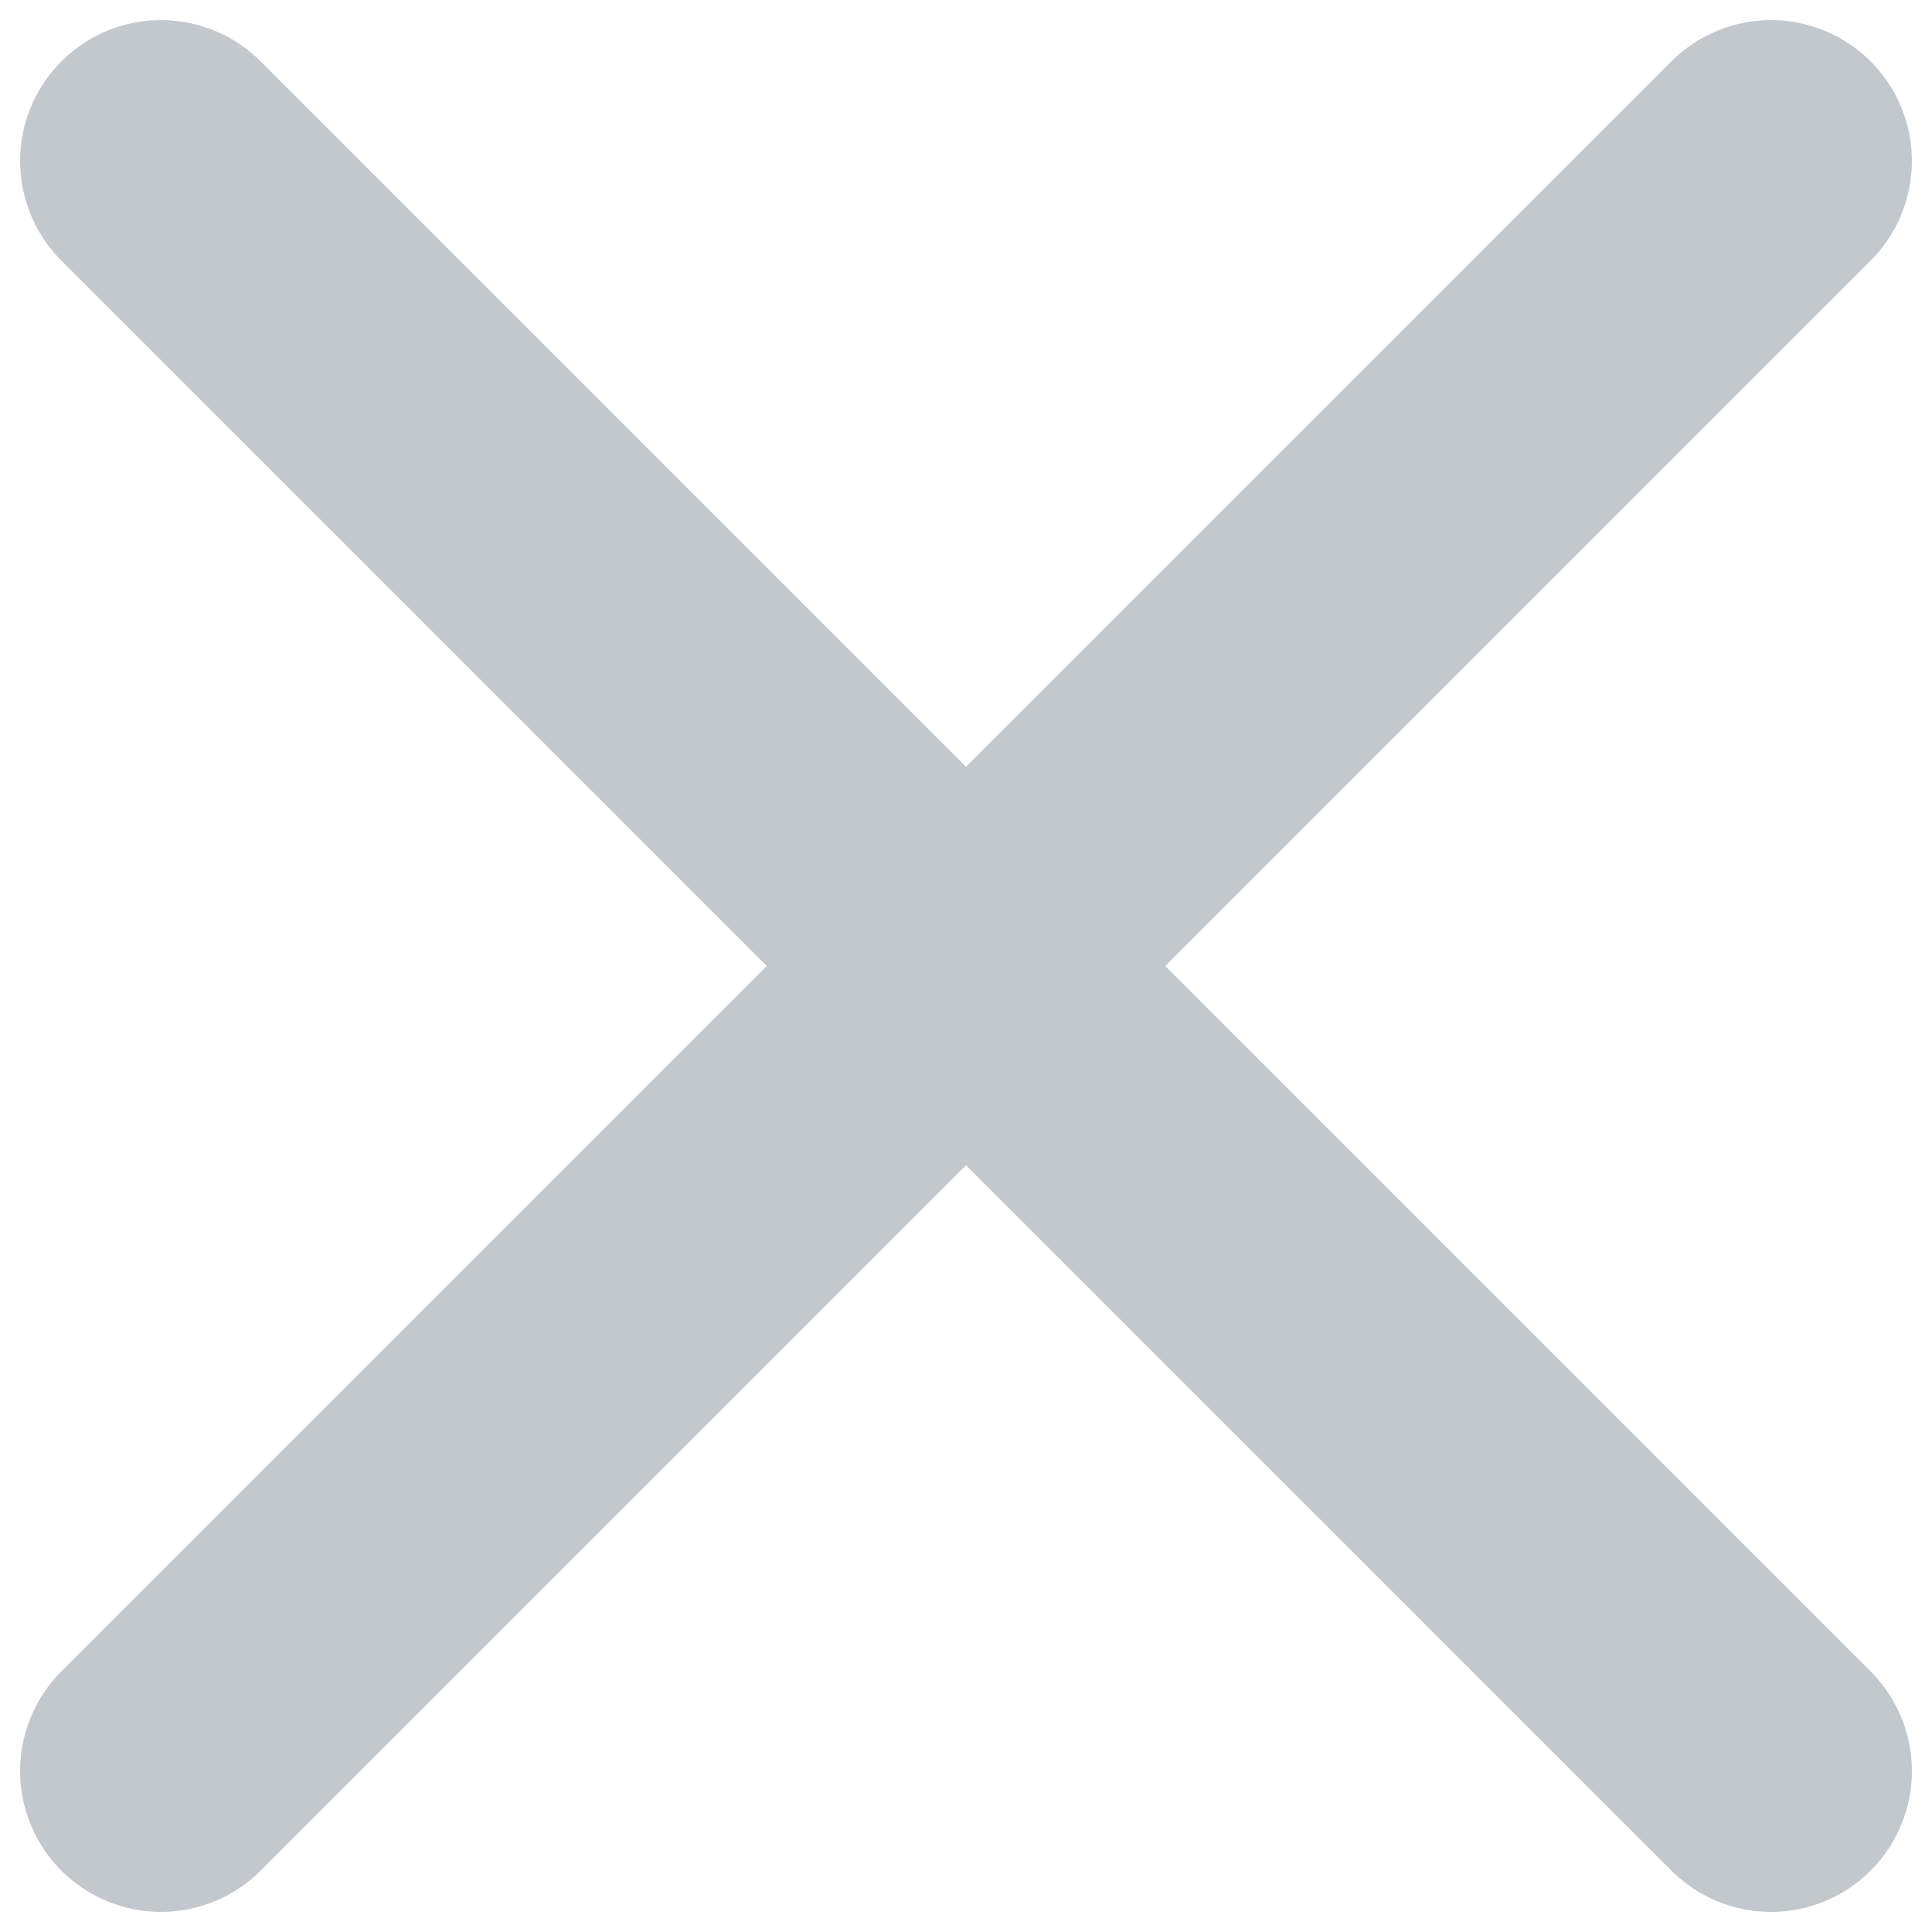
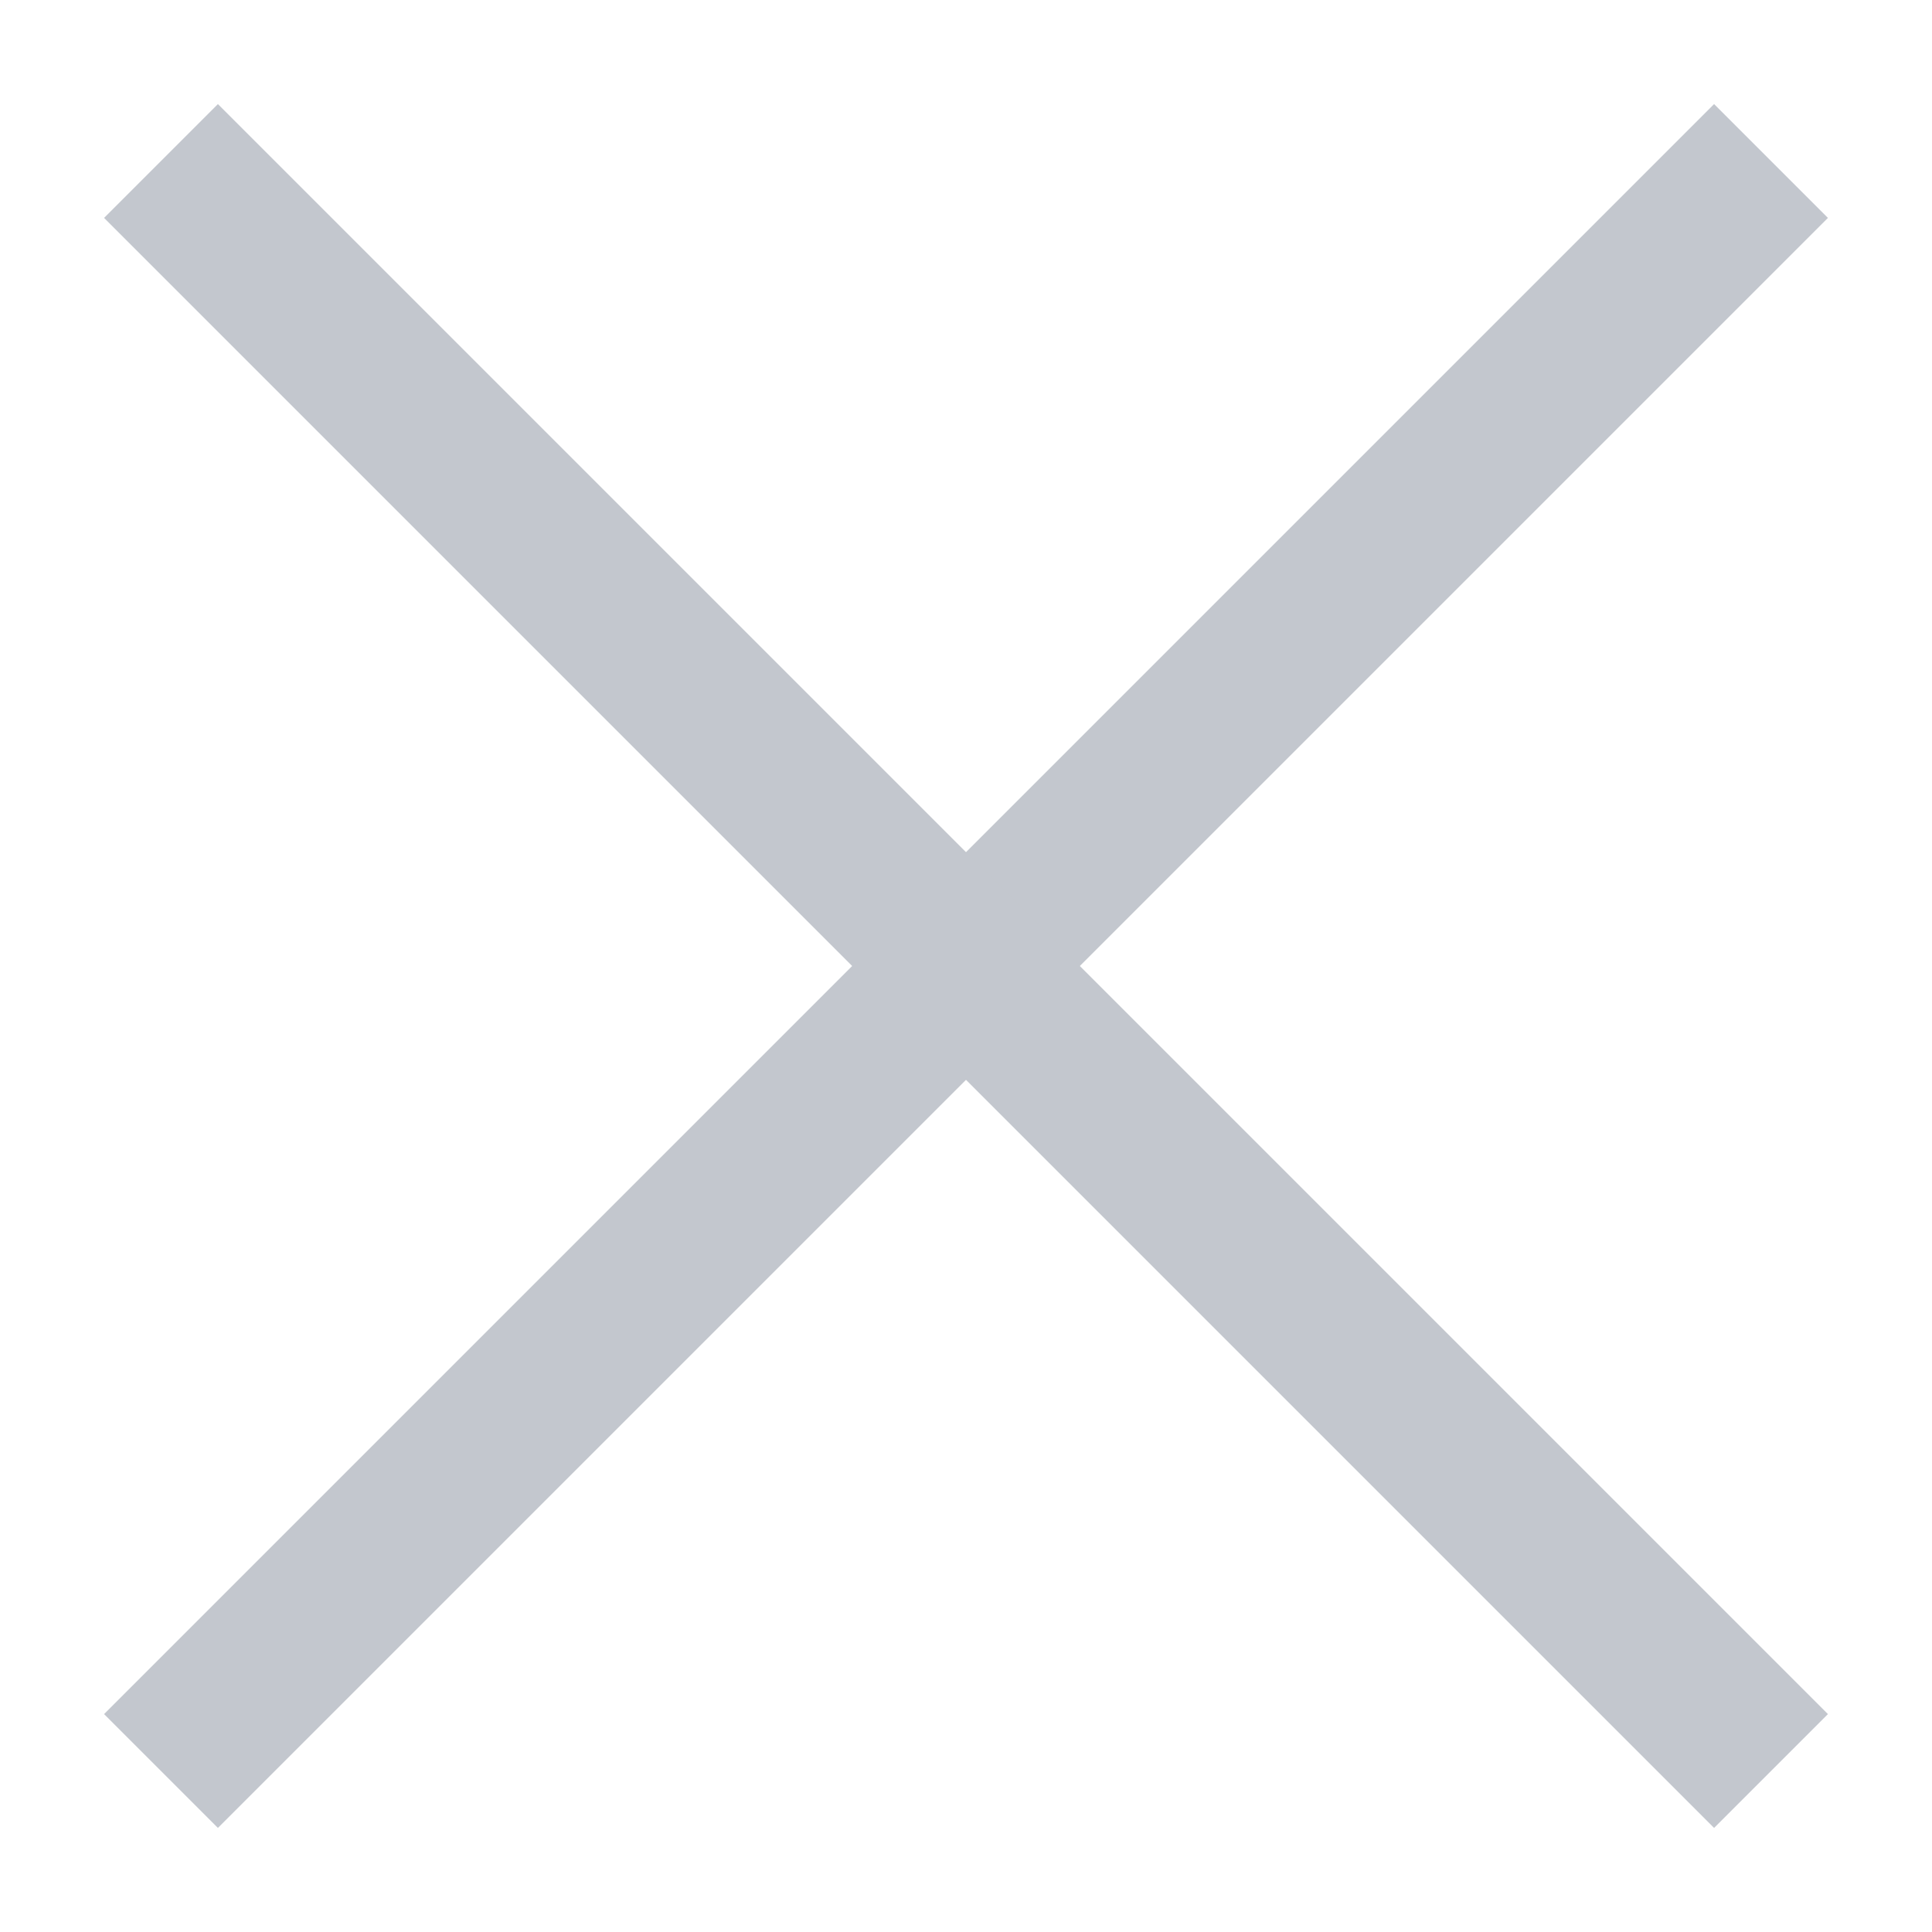
<svg xmlns="http://www.w3.org/2000/svg" width="12" height="12" viewBox="0 0 12 12" fill="none">
-   <path d="M1 11L11 1" stroke="#C3C7CE" stroke-width="1.75" stroke-linecap="round" stroke-linejoin="round" />
-   <path d="M11 11L1 1" stroke="#C3C7CE" stroke-width="1.75" stroke-linecap="round" stroke-linejoin="round" />
+   <path d="M1 11L11 1" stroke="#C3C7CE" strokeWidth="1.75" strokeLinecap="round" strokeLinejoin="round" />
+   <path d="M11 11L1 1" stroke="#C3C7CE" strokeWidth="1.75" strokeLinecap="round" strokeLinejoin="round" />
</svg>
